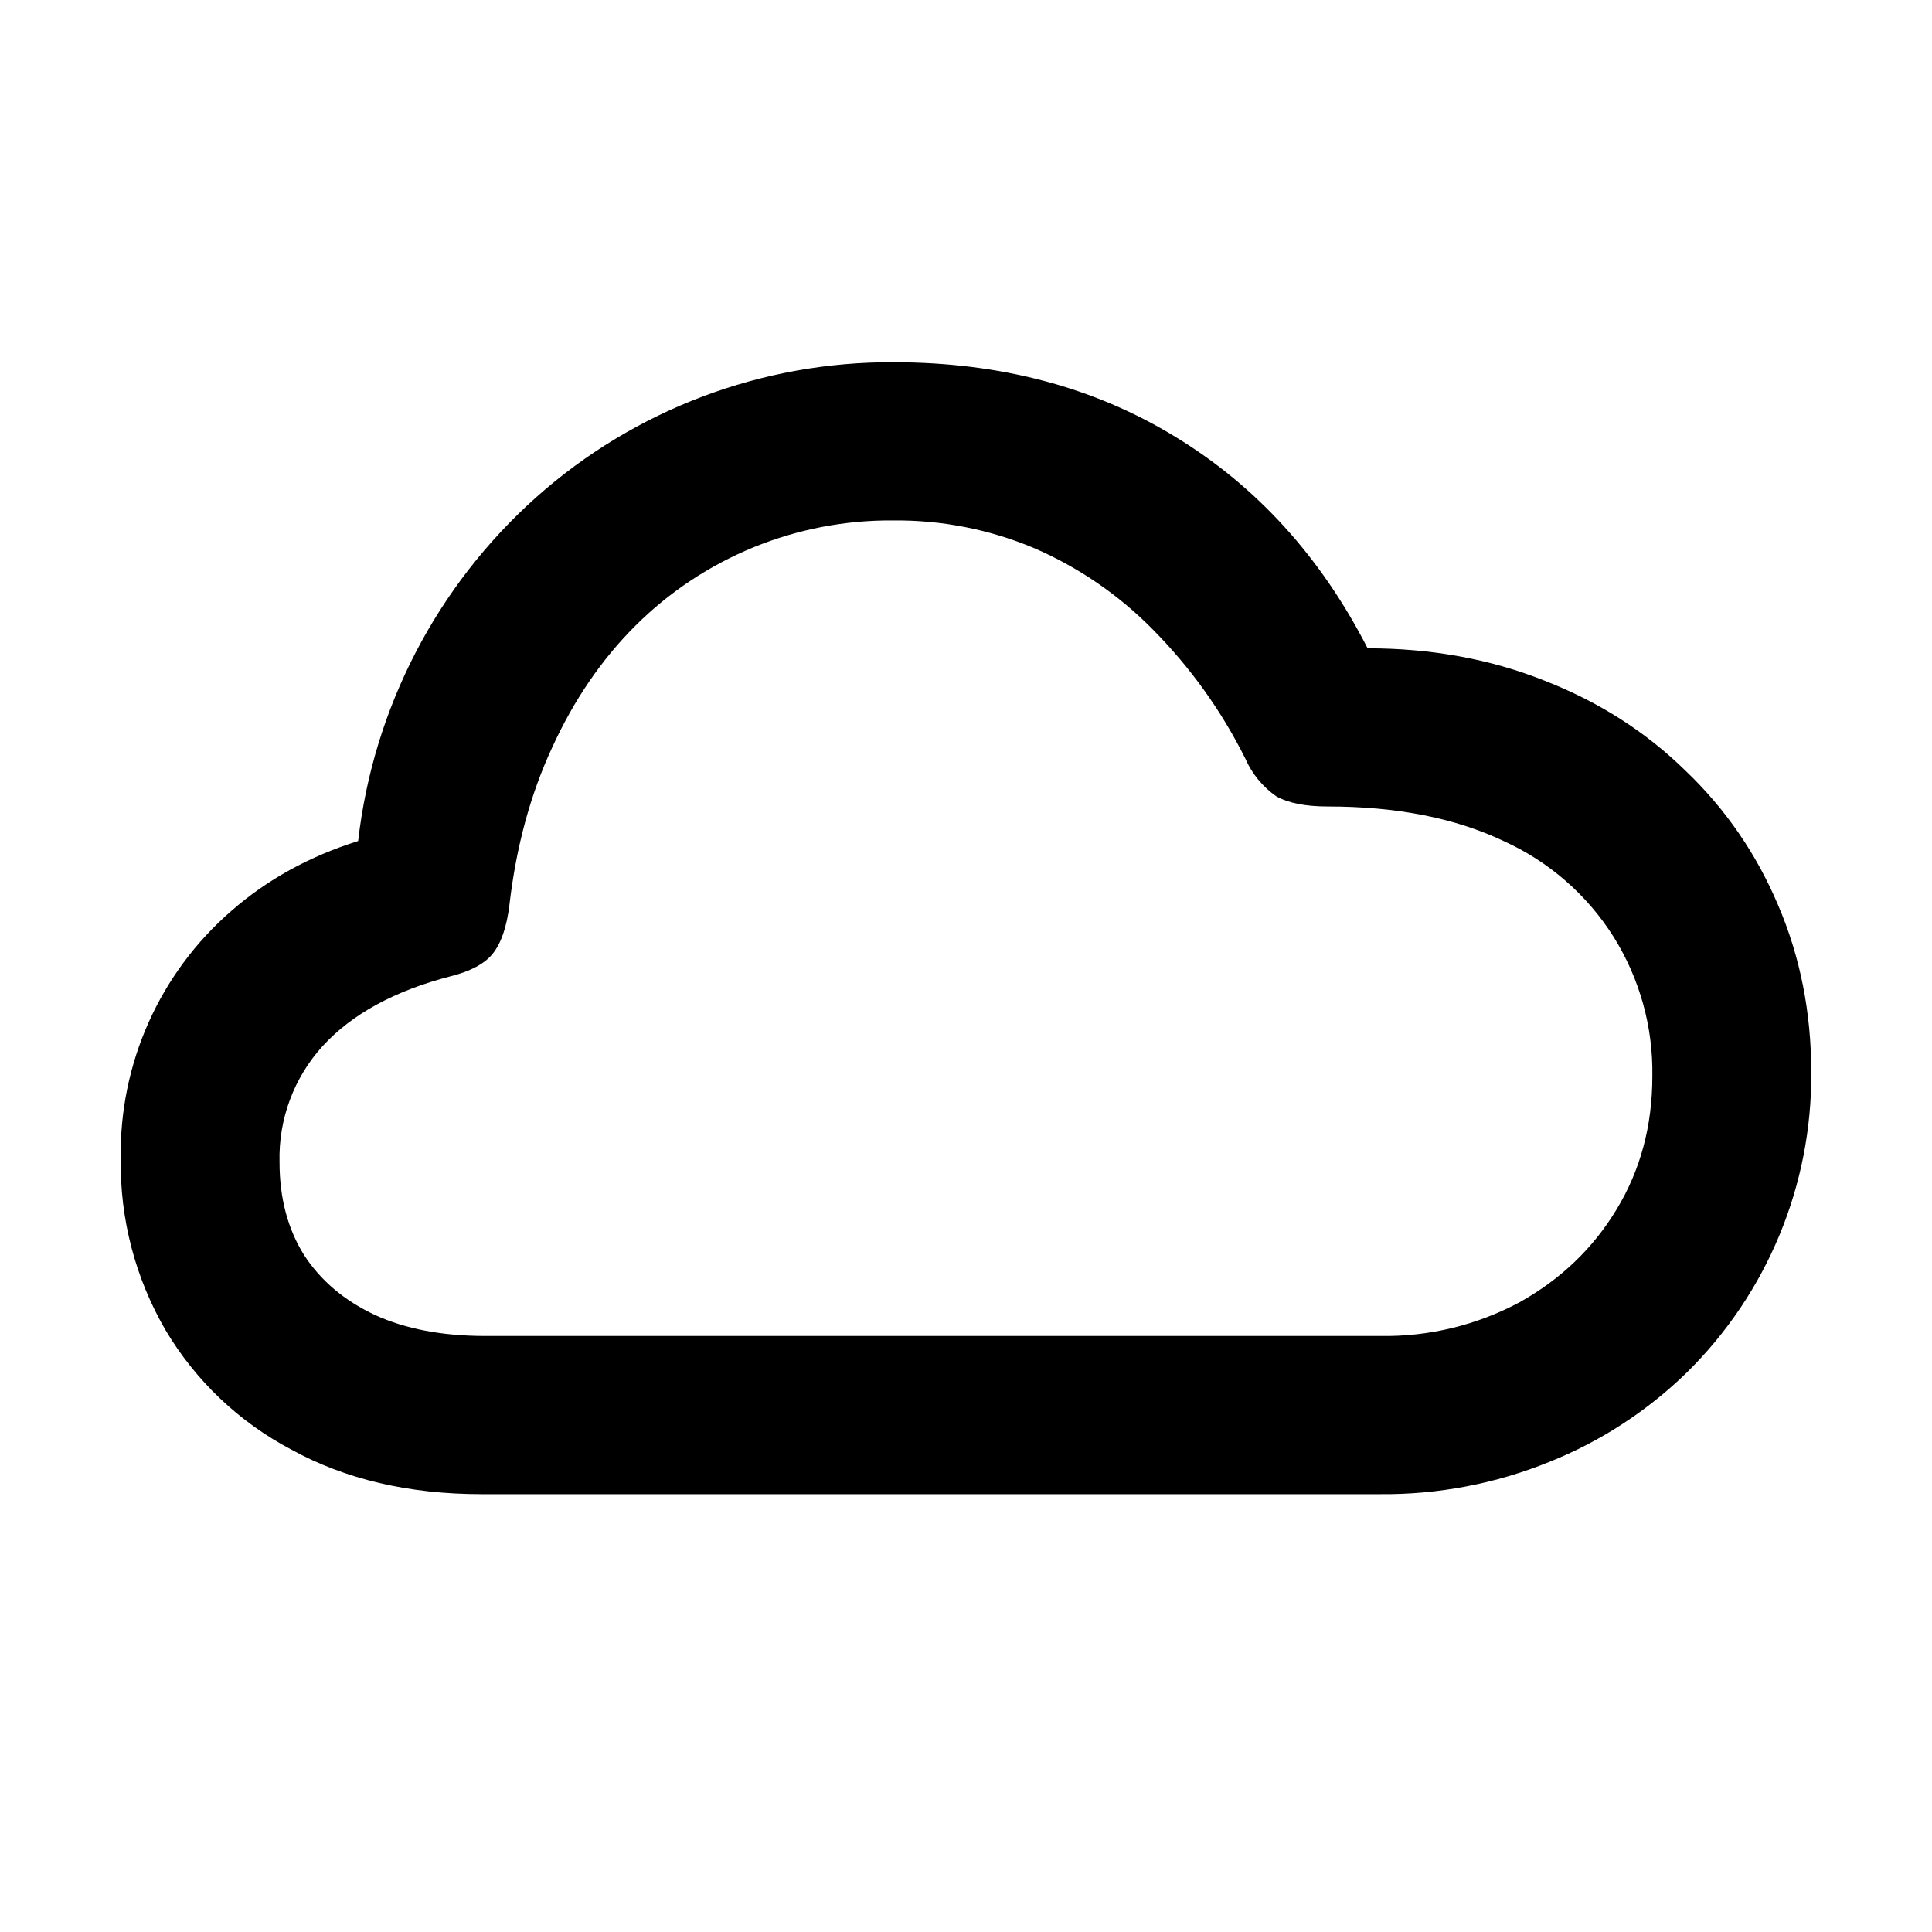
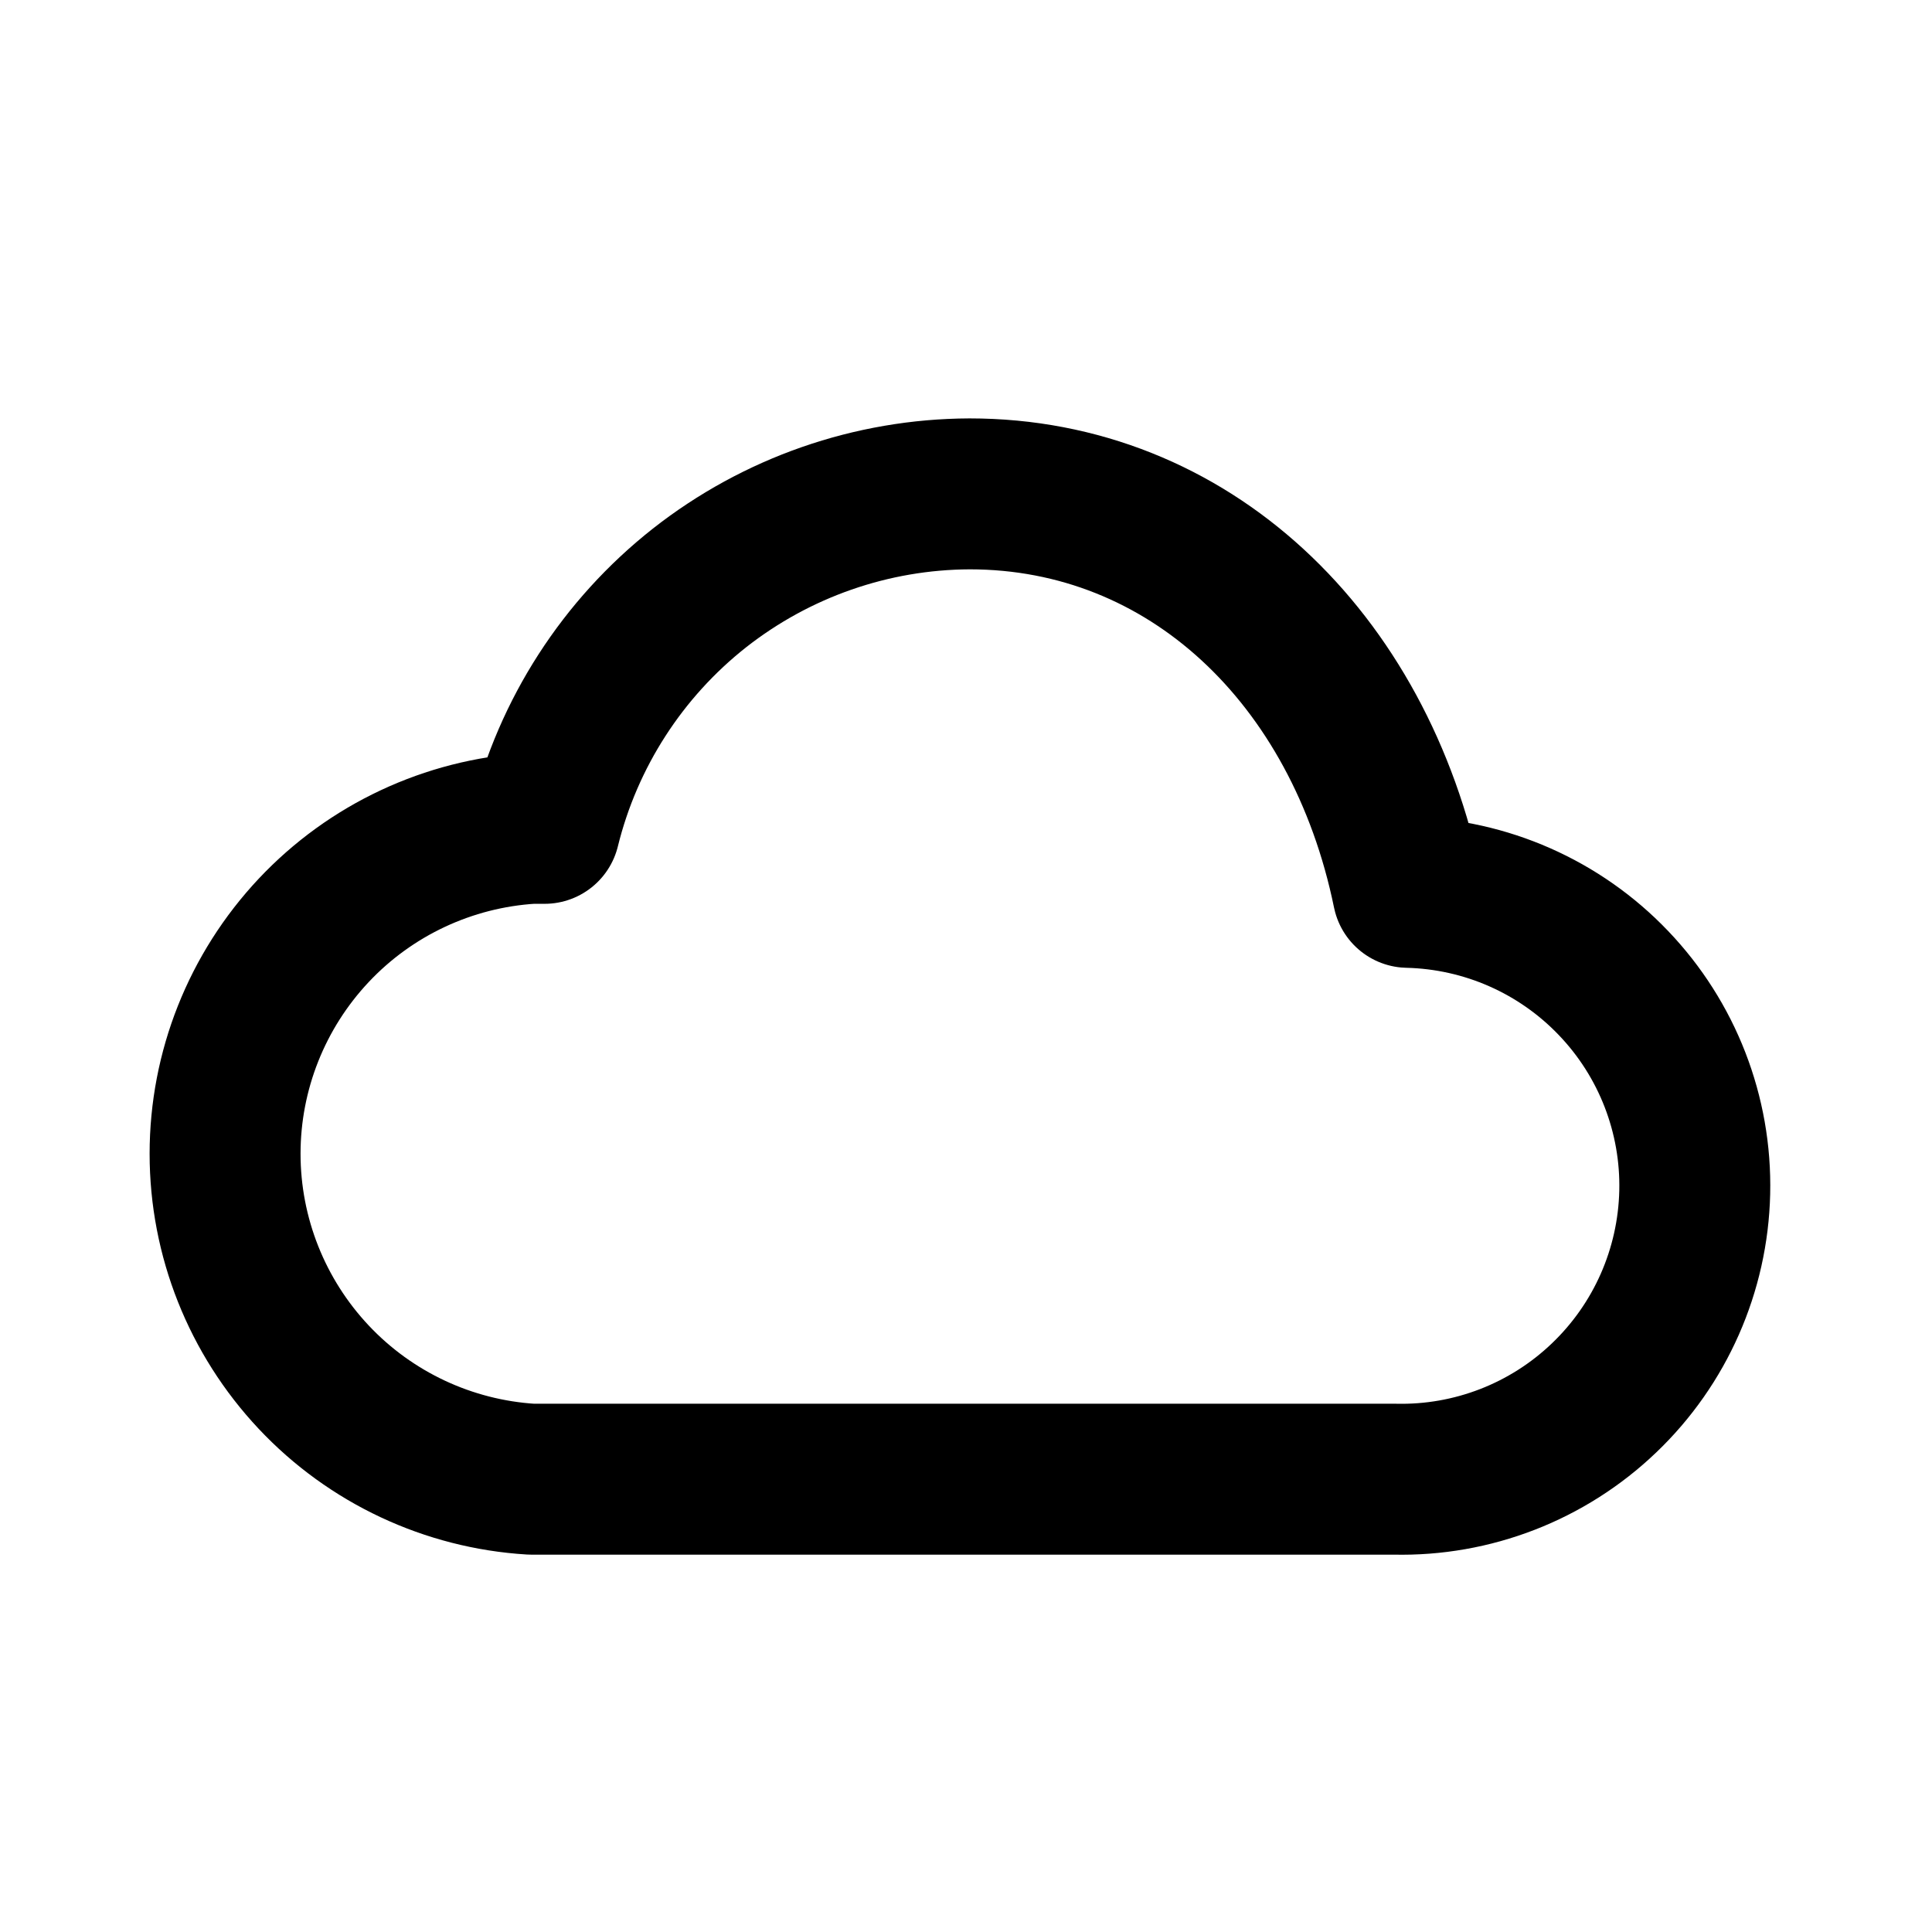
- <svg xmlns="http://www.w3.org/2000/svg" width="16" height="16" fill="currentColor" viewBox="0 0 16 16">
-   <path d="M3.99 12.374c-.604 0-1.13-.123-1.579-.37a2.64 2.64 0 0 1-1.041-.99A2.738 2.738 0 0 1 1 9.597a2.656 2.656 0 0 1 .918-2.055c.295-.258.644-.45 1.048-.577a4.5 4.5 0 0 1 1.478-2.85A4.413 4.413 0 0 1 7.401 3c.88 0 1.657.205 2.33.616.675.41 1.207.995 1.595 1.753.53 0 1.02.09 1.468.269.448.175.836.423 1.164.744.333.318.588.69.768 1.115.182.425.274.886.274 1.383a3.452 3.452 0 0 1-1.03 2.486 3.478 3.478 0 0 1-1.137.74 3.64 3.64 0 0 1-1.406.268H3.99Zm.028-1.31h7.41a2.36 2.36 0 0 0 1.158-.28c.34-.19.607-.446.801-.767.198-.325.297-.693.297-1.103a2.11 2.11 0 0 0-.32-1.154 2.098 2.098 0 0 0-.912-.795c-.4-.19-.885-.286-1.456-.286-.183 0-.325-.028-.426-.084a.747.747 0 0 1-.257-.313 4.15 4.15 0 0 0-.767-1.07 3.106 3.106 0 0 0-.98-.672A2.934 2.934 0 0 0 7.4 4.31a2.99 2.99 0 0 0-2.14.874c-.28.28-.509.616-.688 1.008-.18.388-.297.821-.353 1.3-.022.186-.07.322-.14.408-.067.082-.183.144-.347.185-.463.12-.816.312-1.059.577a1.375 1.375 0 0 0-.358.963c0 .295.067.55.202.767.138.213.334.379.588.498.253.116.558.174.912.174Z" />
+ <svg xmlns="http://www.w3.org/2000/svg" width="16" height="16" fill="none" viewBox="0 0 16 16">
+   <path d="M4.4 12.25H11.55C12.194 12.265 12.818 12.023 13.284 11.577C13.75 11.132 14.02 10.52 14.035 9.875C14.05 9.231 13.808 8.607 13.362 8.141C12.917 7.675 12.305 7.405 11.66 7.39C11.26 5.44 9.84 4.09 8.03 4.09C7.218 4.093 6.431 4.368 5.793 4.869C5.156 5.371 4.704 6.072 4.51 6.86H4.4C3.714 6.902 3.069 7.204 2.598 7.705C2.127 8.206 1.864 8.867 1.864 9.555C1.864 10.243 2.127 10.904 2.598 11.405C3.069 11.906 3.714 12.208 4.4 12.25Z" stroke-width="1.25" stroke-linecap="round" stroke-linejoin="round" stroke="currentColor" />
</svg>
